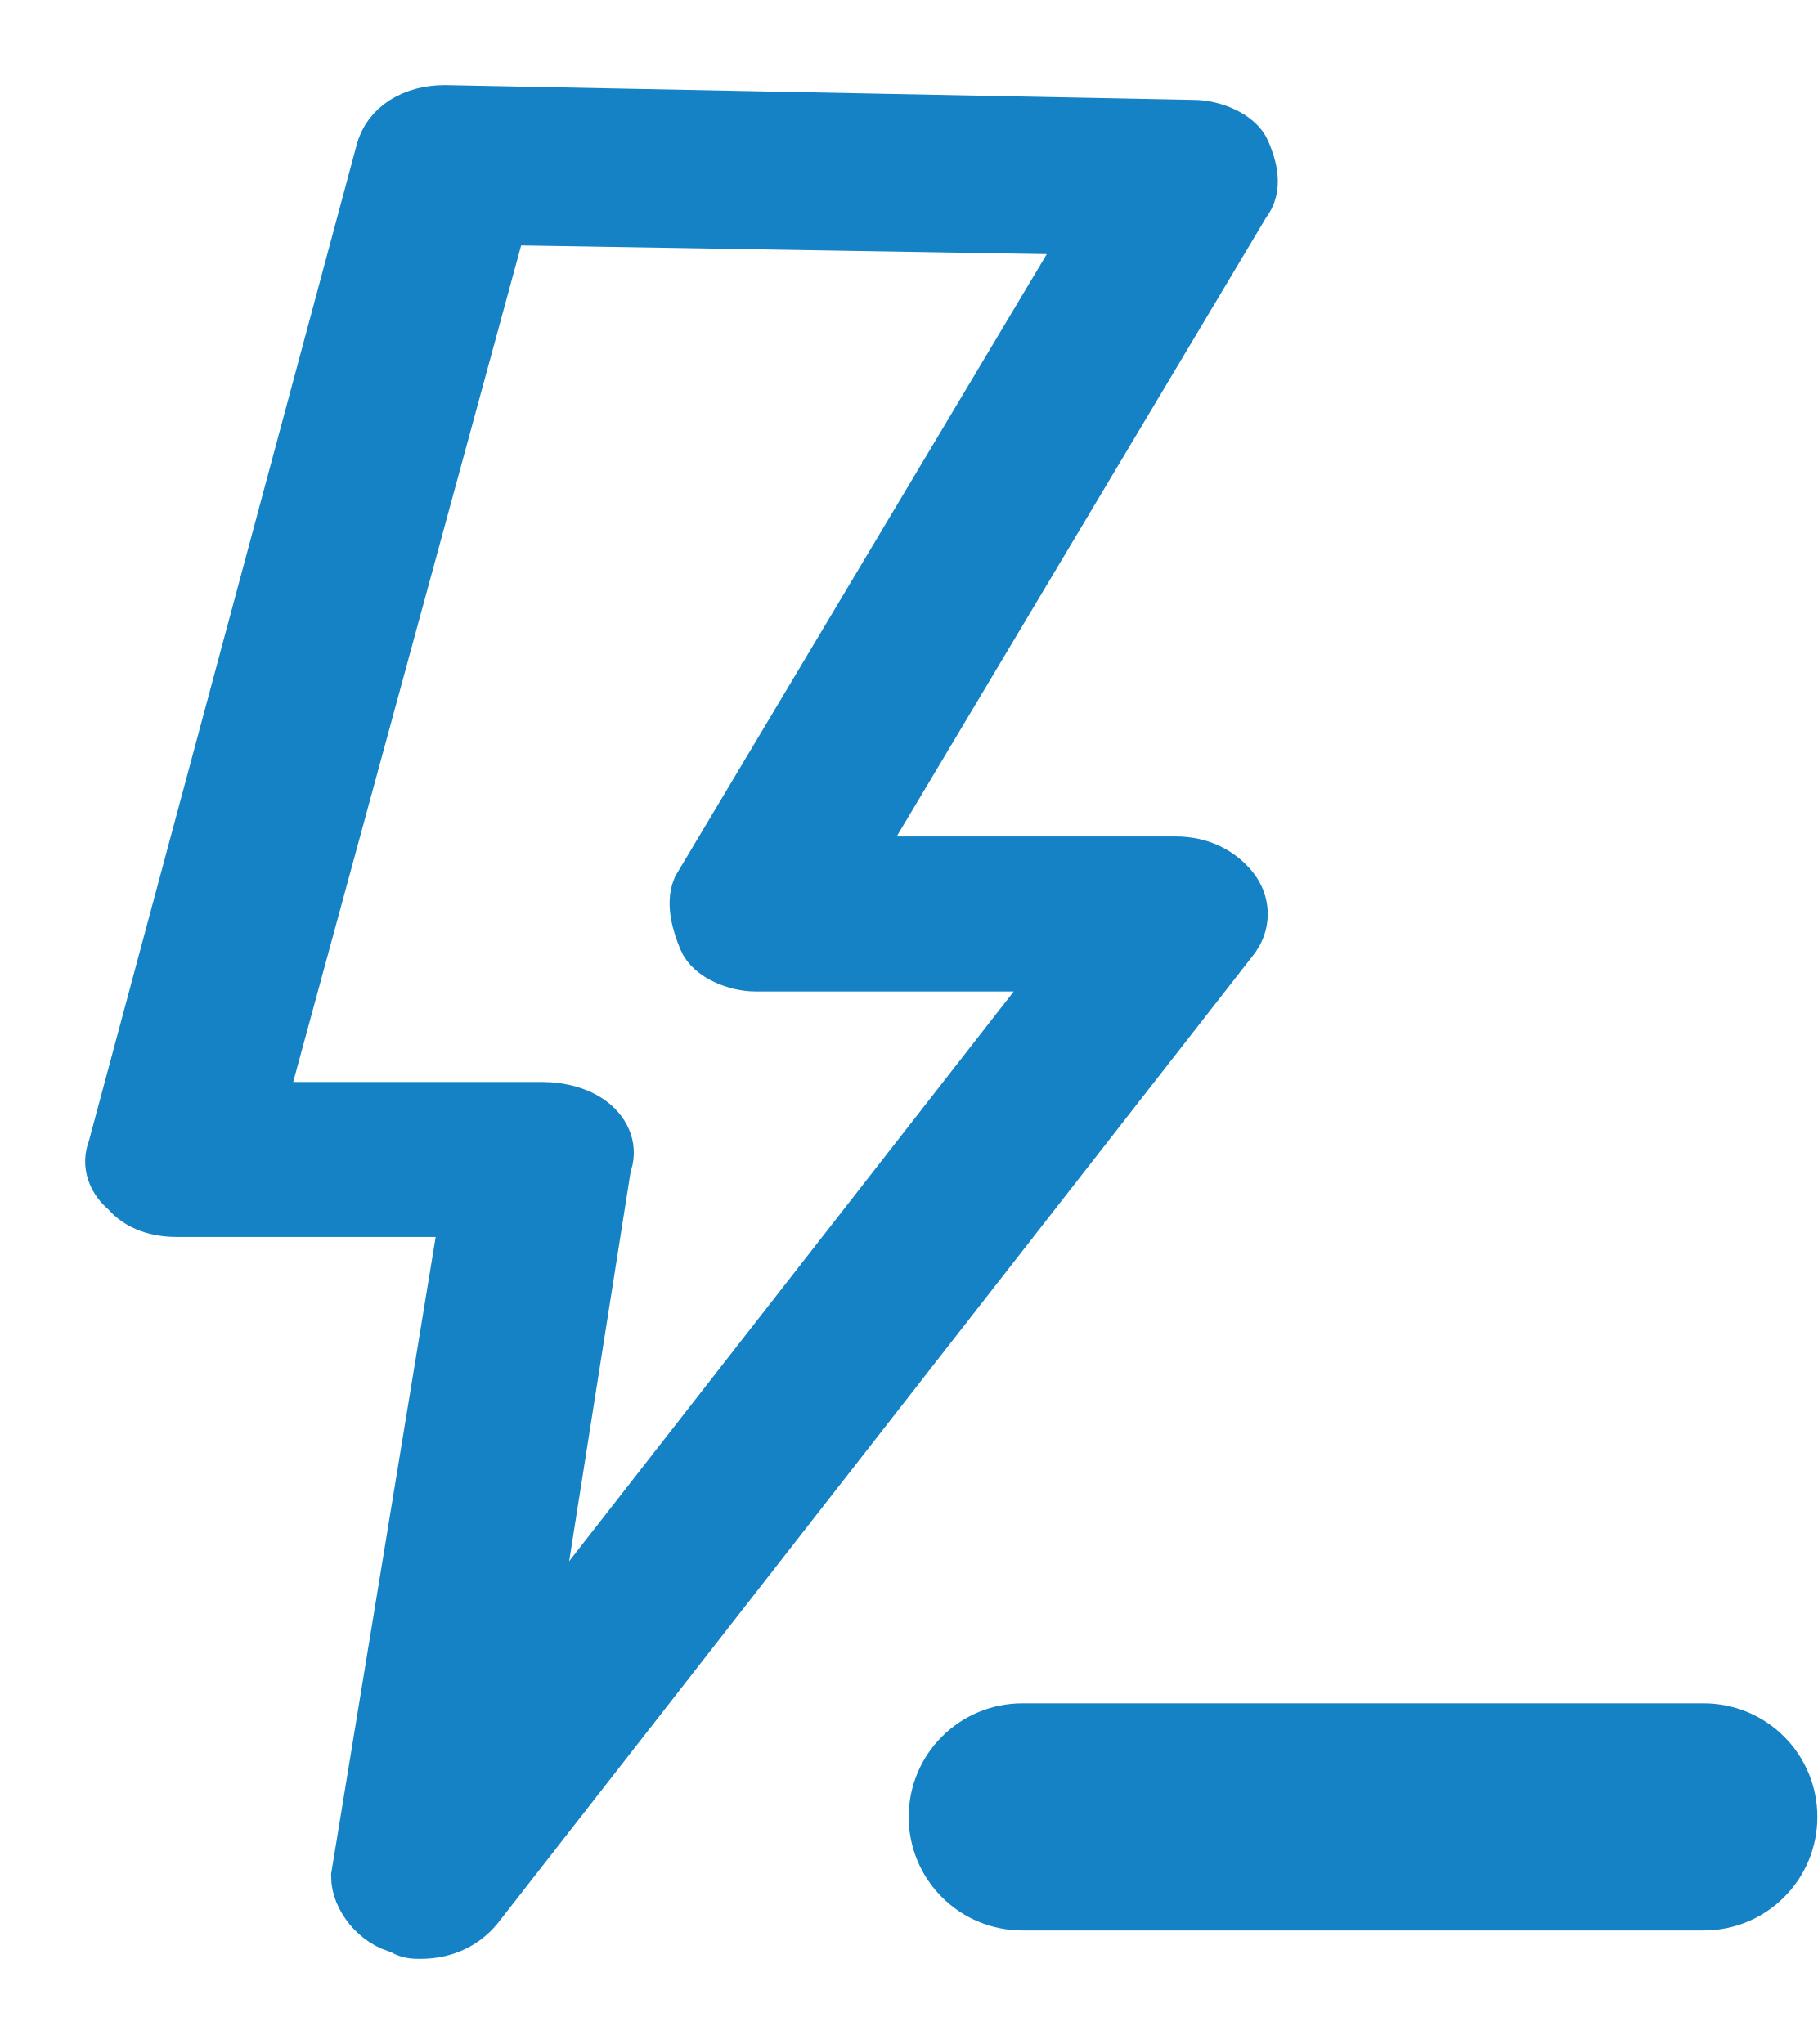
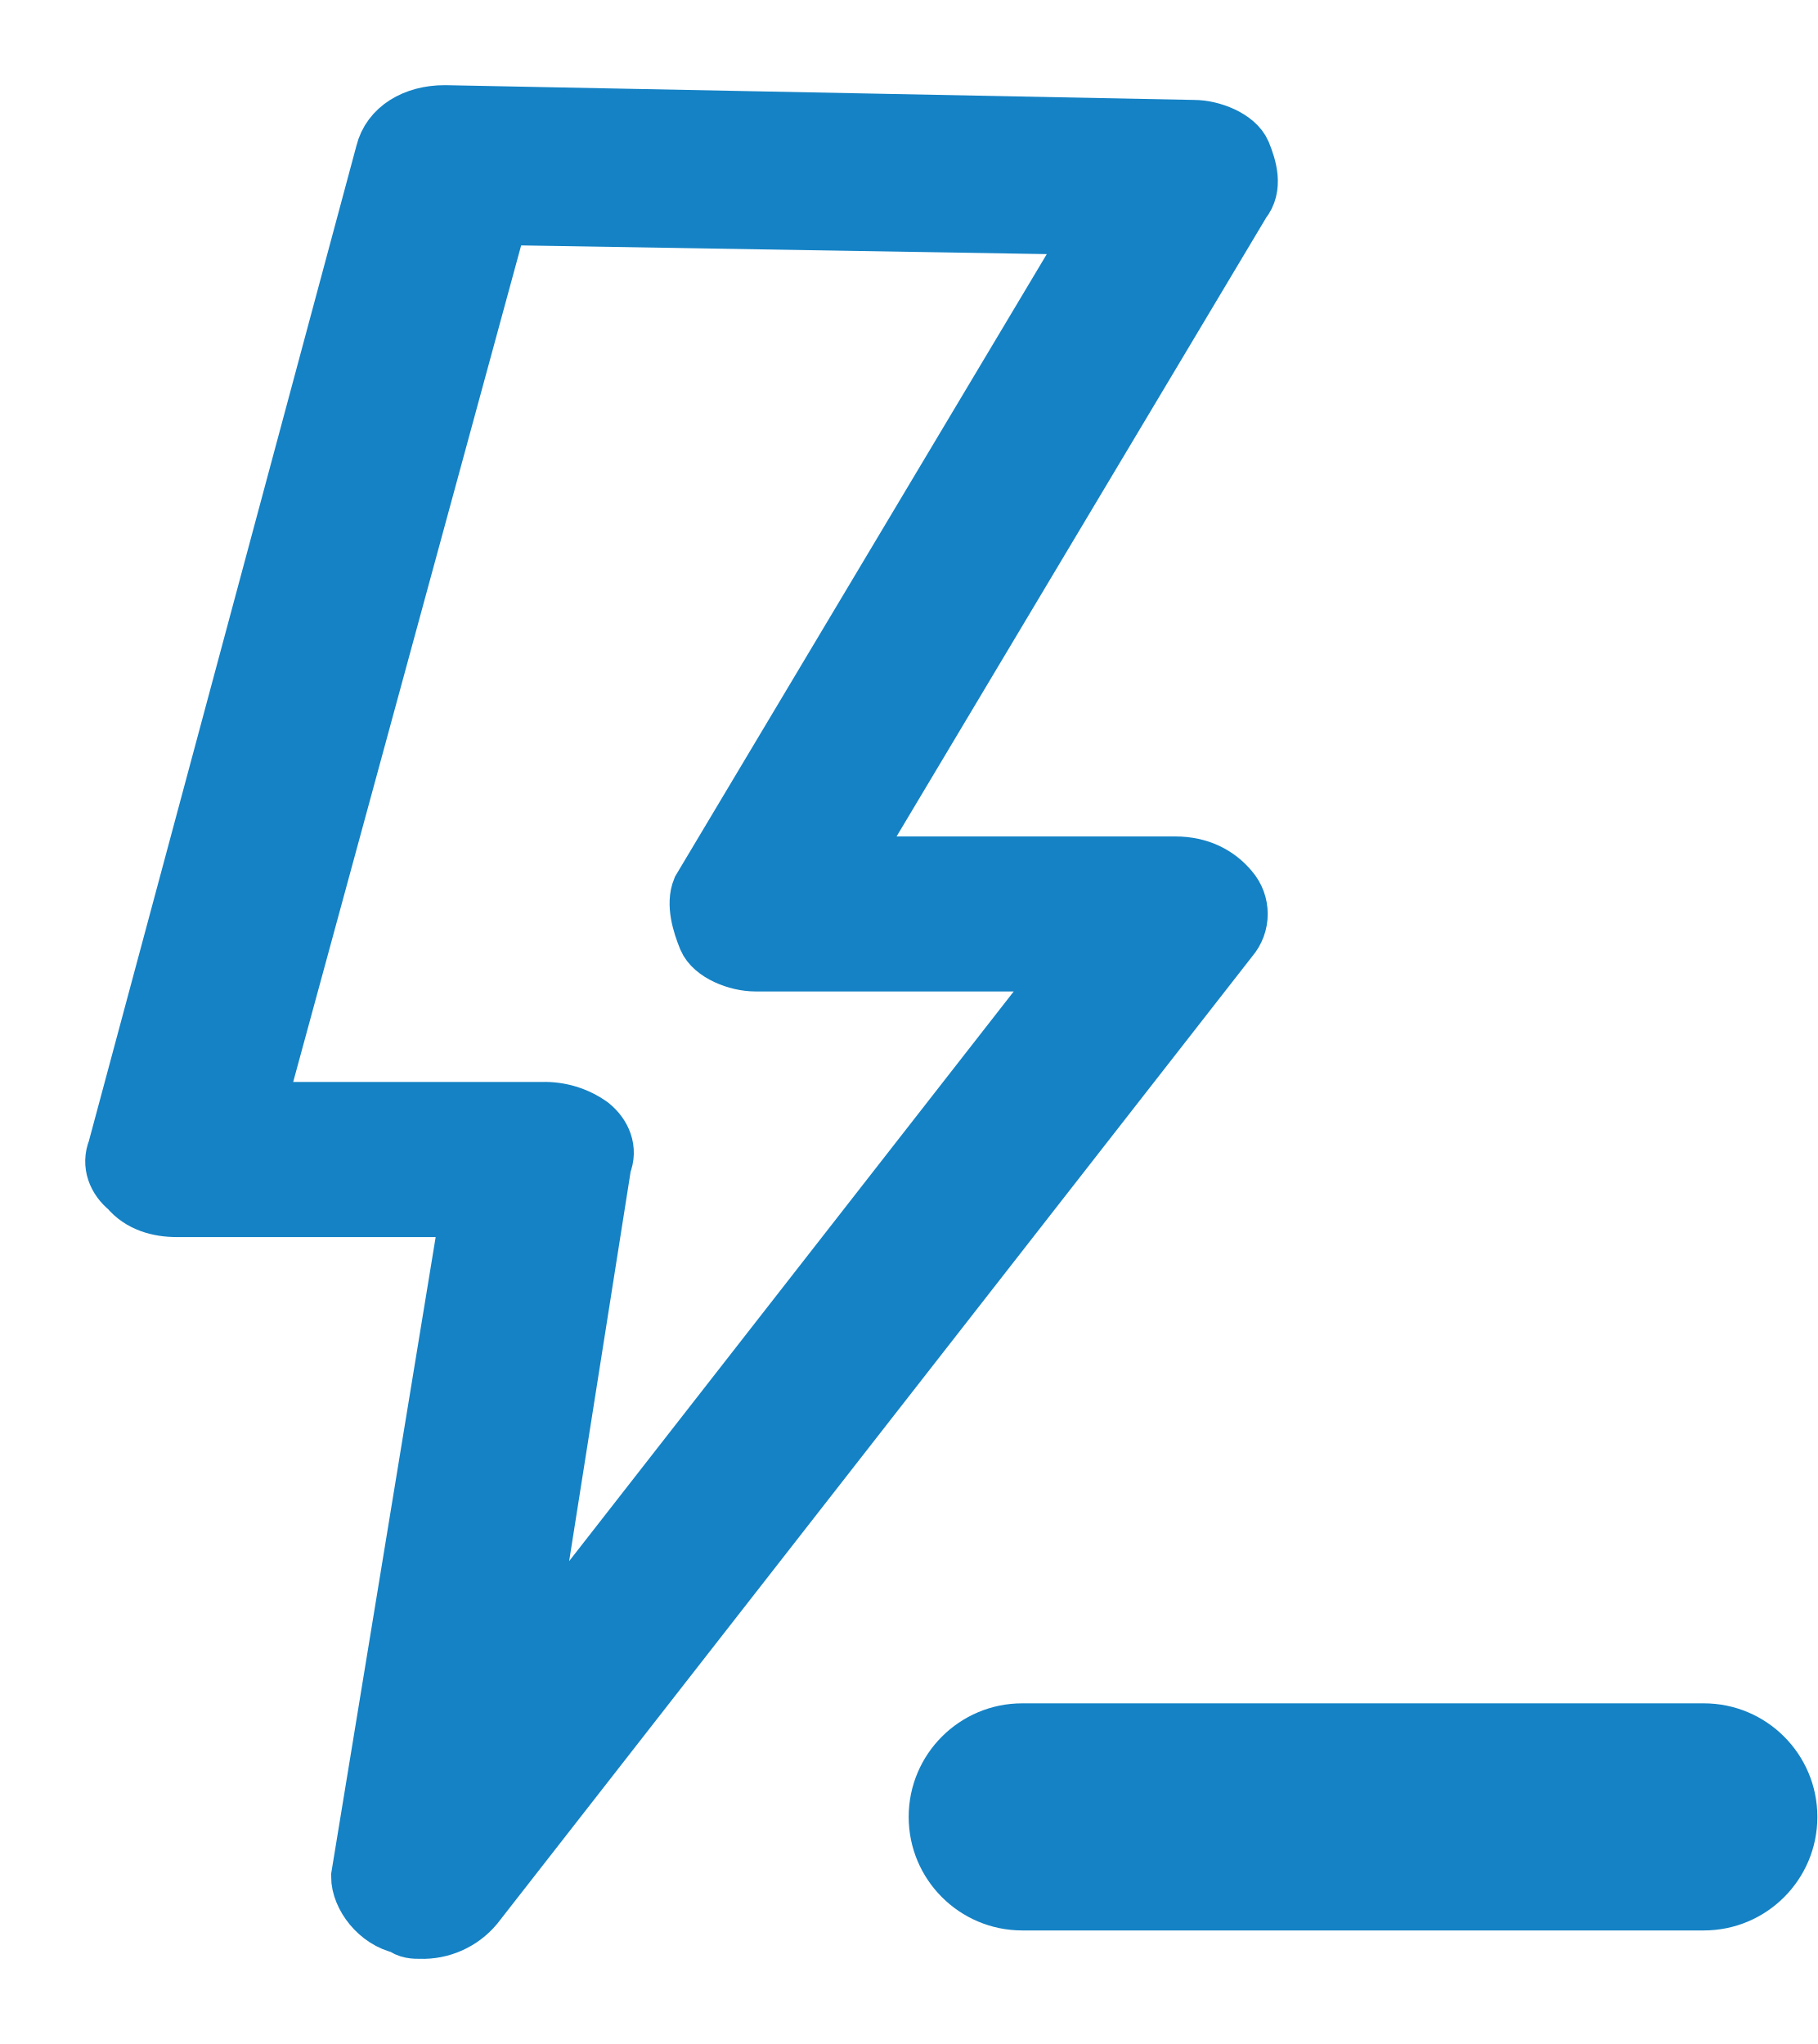
- <svg xmlns="http://www.w3.org/2000/svg" width="16" height="18" viewBox="0 0 16 18" fill="none">
-   <path fill-rule="evenodd" clip-rule="evenodd" d="M9 15H15C15.265 15 15.52 15.105 15.707 15.293C15.895 15.48 16 15.735 16 16C16 16.265 15.895 16.52 15.707 16.707C15.52 16.895 15.265 17 15 17H9C8.735 17 8.48 16.895 8.293 16.707C8.105 16.52 8 16.265 8 16C8 15.735 8.105 15.48 8.293 15.293C8.48 15.105 8.735 15 9 15Z" fill="#1482C5" />
-   <path d="M3.701 17C3.648 17 3.594 17 3.541 16.957C3.326 16.913 3.165 16.697 3.165 16.524L4.13 10.643H1.557C1.396 10.643 1.235 10.6 1.128 10.47C1.021 10.384 0.967 10.254 1.021 10.124L3.38 1.346C3.433 1.13 3.648 1 3.916 1L10.509 1.13C10.67 1.13 10.884 1.216 10.938 1.346C10.992 1.476 11.045 1.649 10.938 1.778L7.454 7.616H10.348C10.563 7.616 10.724 7.703 10.831 7.832C10.938 7.962 10.938 8.135 10.831 8.265L4.184 16.784C4.077 16.913 3.916 17 3.701 17ZM2.254 9.778H4.773C4.934 9.778 5.095 9.822 5.202 9.908C5.309 9.995 5.363 10.124 5.309 10.254L4.613 14.665L9.437 8.481H6.65C6.489 8.481 6.274 8.395 6.221 8.265C6.167 8.135 6.114 7.962 6.167 7.832L9.652 1.995L4.398 1.908L2.254 9.778Z" fill="#1482C5" stroke="#1482C5" stroke-width="0.5" />
+ <svg xmlns="http://www.w3.org/2000/svg" width="16" height="18" fill="none" viewBox="0 0 16 18">
+   <path fill="#1482C5" fill-rule="evenodd" d="M9 15h6a1 1 0 0 1 0 2H9a1 1 0 0 1 0-2Z" clip-rule="evenodd" />
+   <path fill="#1482C5" stroke="#1482C5" stroke-width=".5" d="M3.701 17c-.053 0-.107 0-.16-.043-.215-.044-.376-.26-.376-.433l.965-5.88H1.557c-.16 0-.322-.044-.429-.174-.107-.086-.16-.216-.107-.346L3.38 1.346C3.433 1.13 3.648 1 3.916 1l6.593.13c.161 0 .375.086.43.216.053.13.106.303 0 .432L7.453 7.616h2.894c.215 0 .376.087.483.216a.33.33 0 0 1 0 .433l-6.647 8.519A.603.603 0 0 1 3.7 17ZM2.254 9.778h2.52a.7.7 0 0 1 .428.13c.107.087.161.216.107.346l-.696 4.41 4.824-6.183H6.65c-.161 0-.376-.086-.43-.216-.053-.13-.106-.303-.053-.433l3.485-5.837-5.254-.087-2.144 7.87Z" />
</svg>
